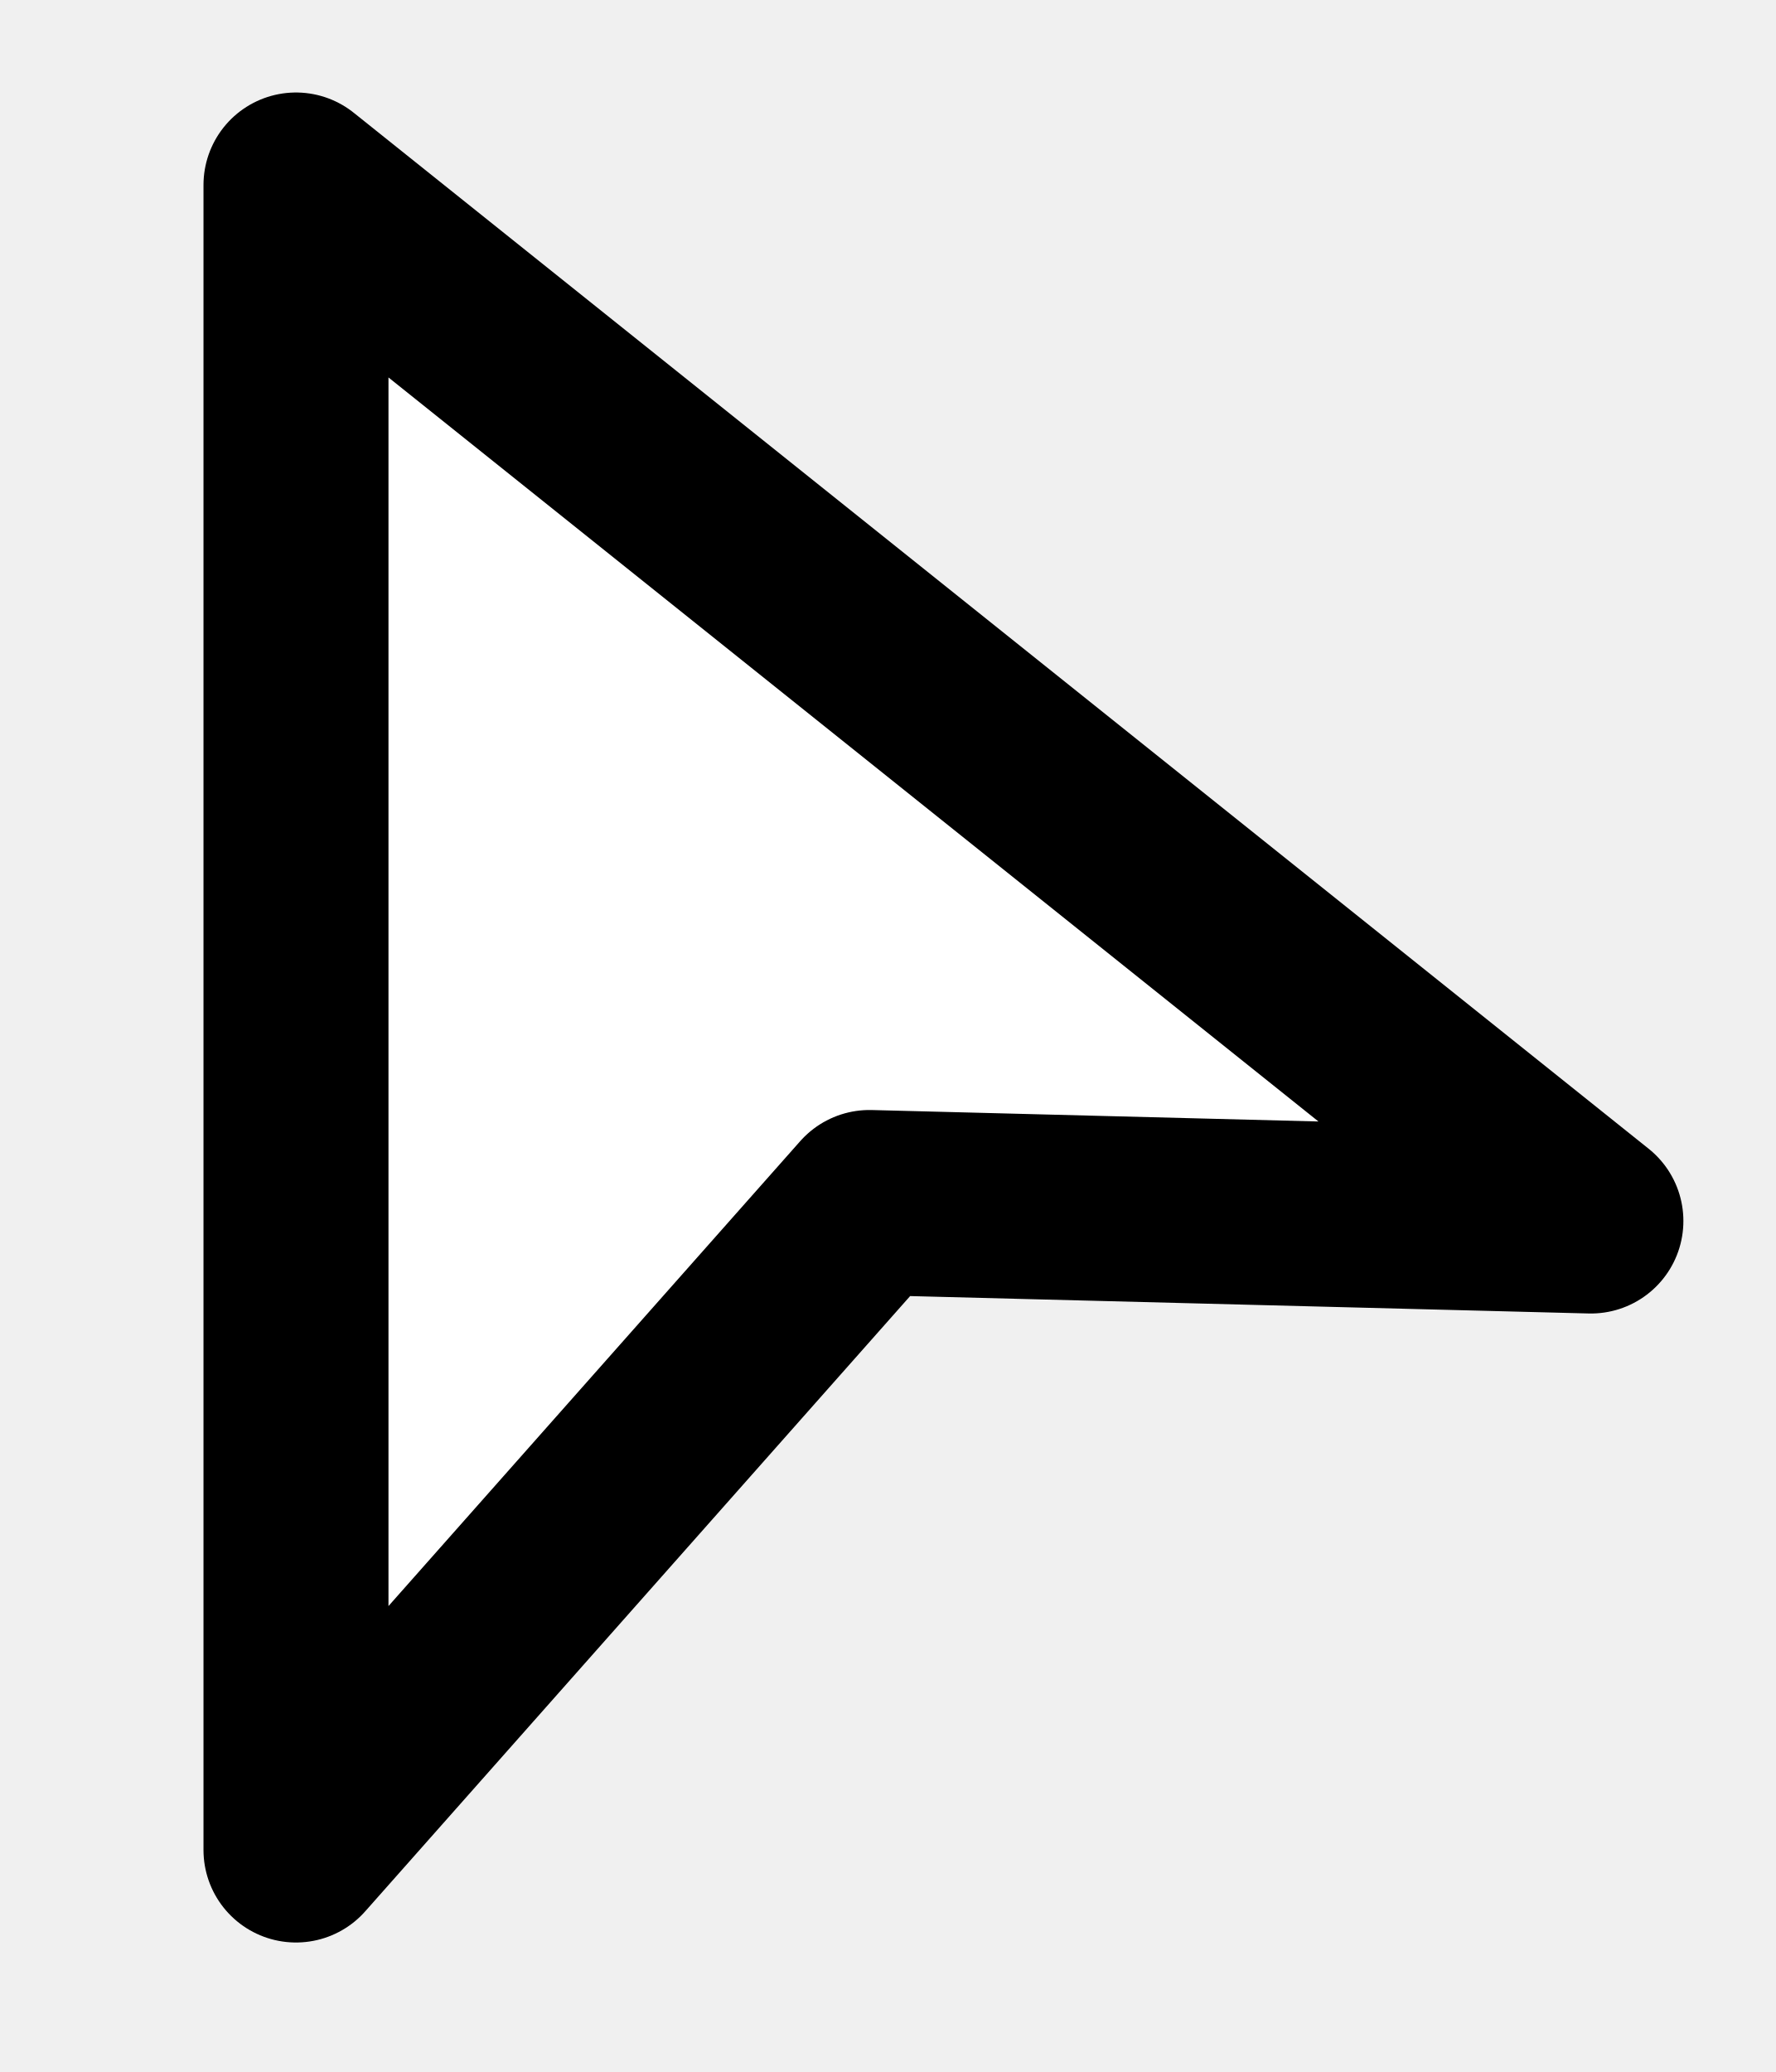
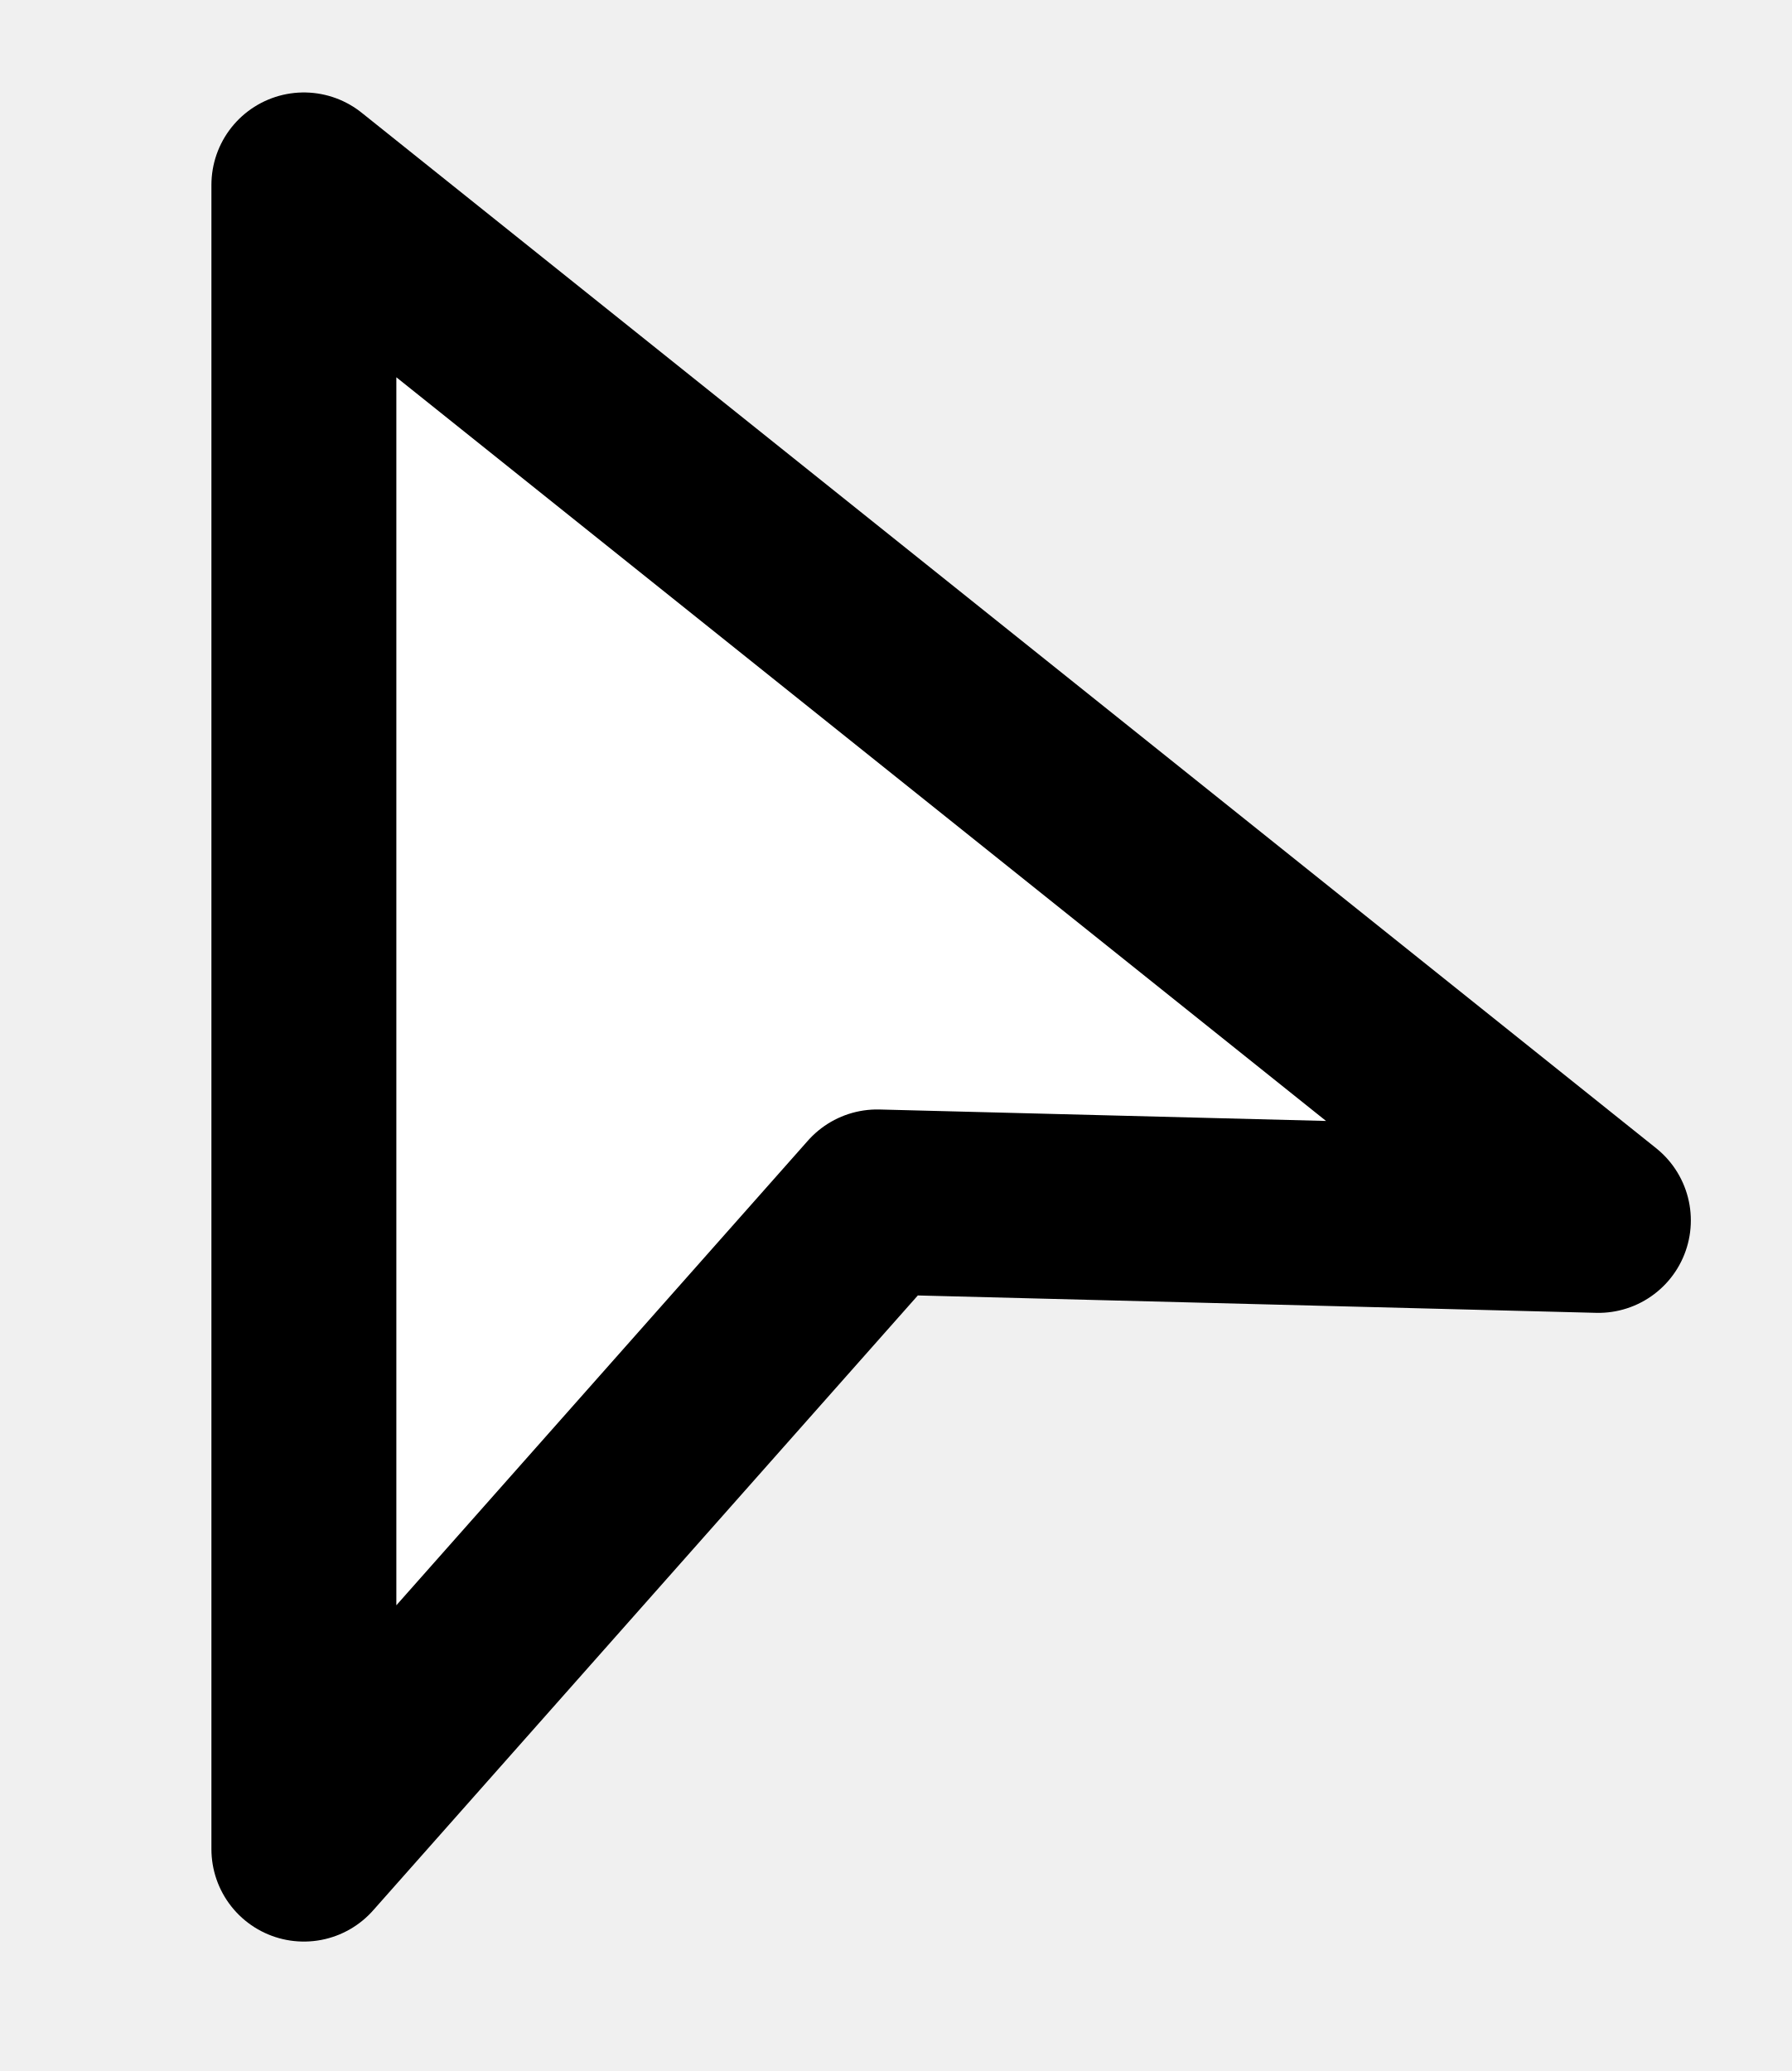
- <svg xmlns="http://www.w3.org/2000/svg" width="48" height="56" viewBox="0 0 48 56">
+ <svg xmlns="http://www.w3.org/2000/svg" width="32" height="37" viewBox="0 0 48 56">
  <path d="M8 5v45l15.5-17.5L43 33 8 5z" fill="#fff" stroke="#000" stroke-width="5" stroke-linejoin="round" stroke-linecap="round" />
</svg>
